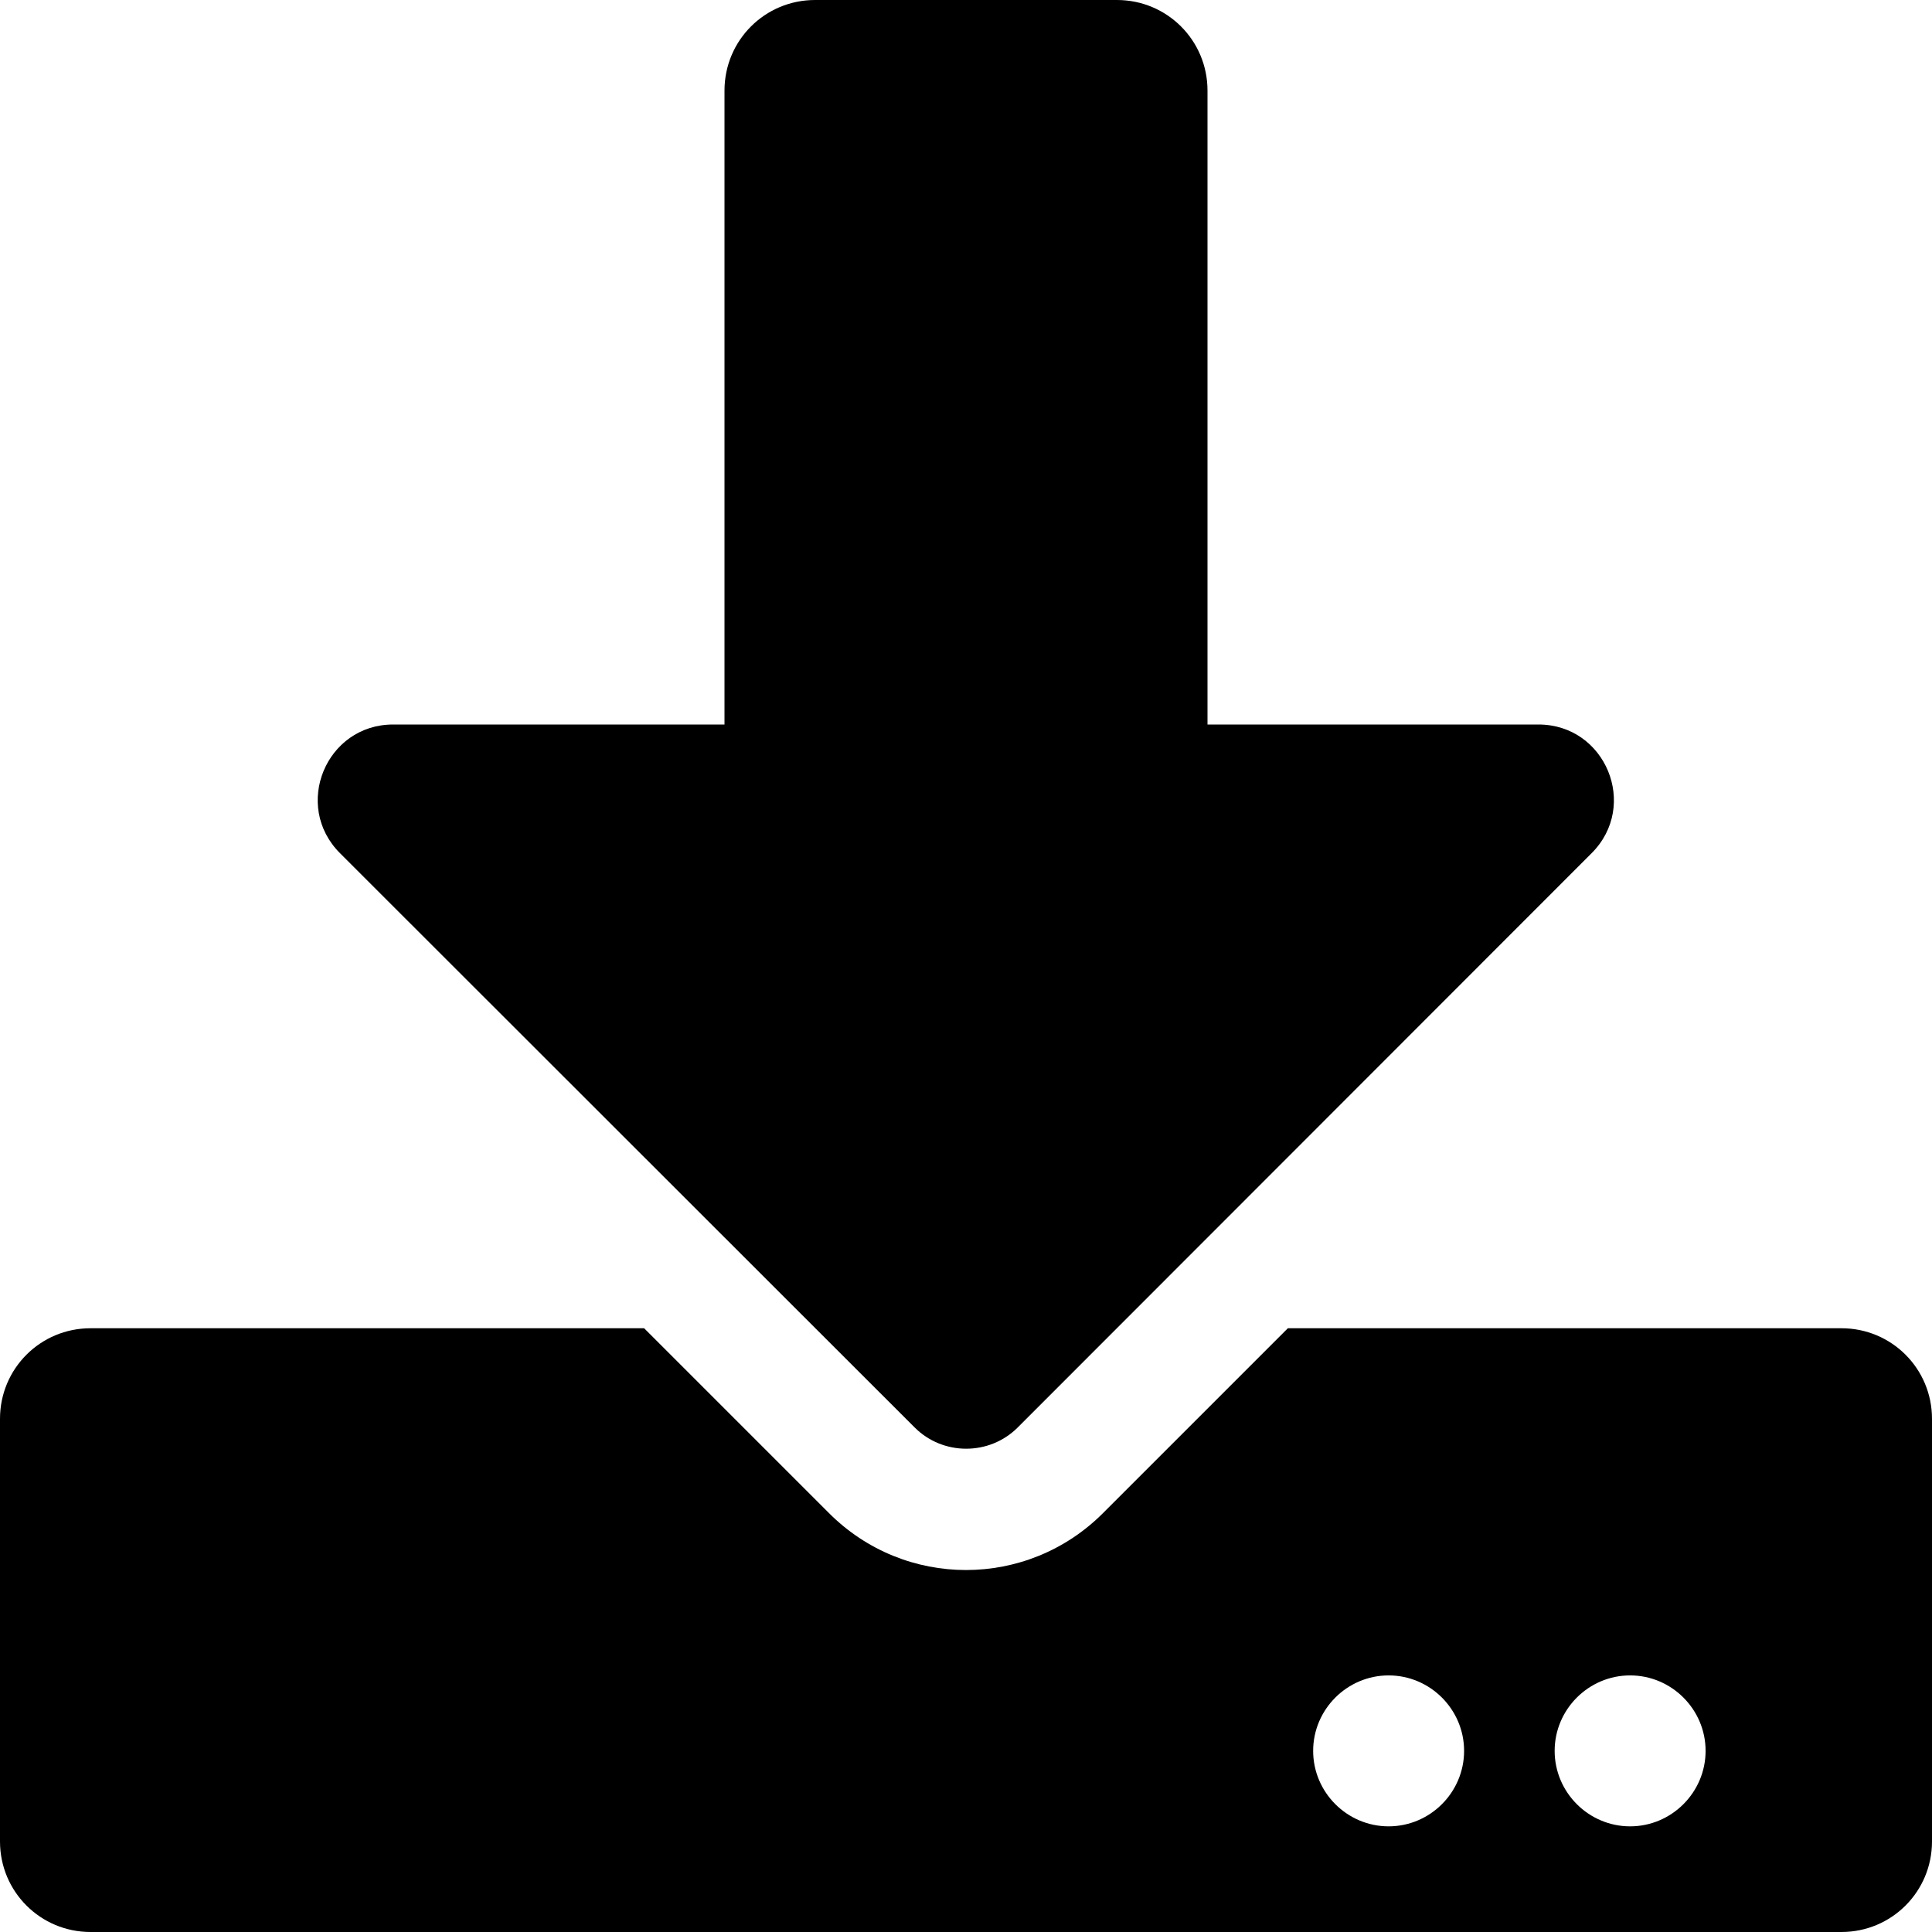
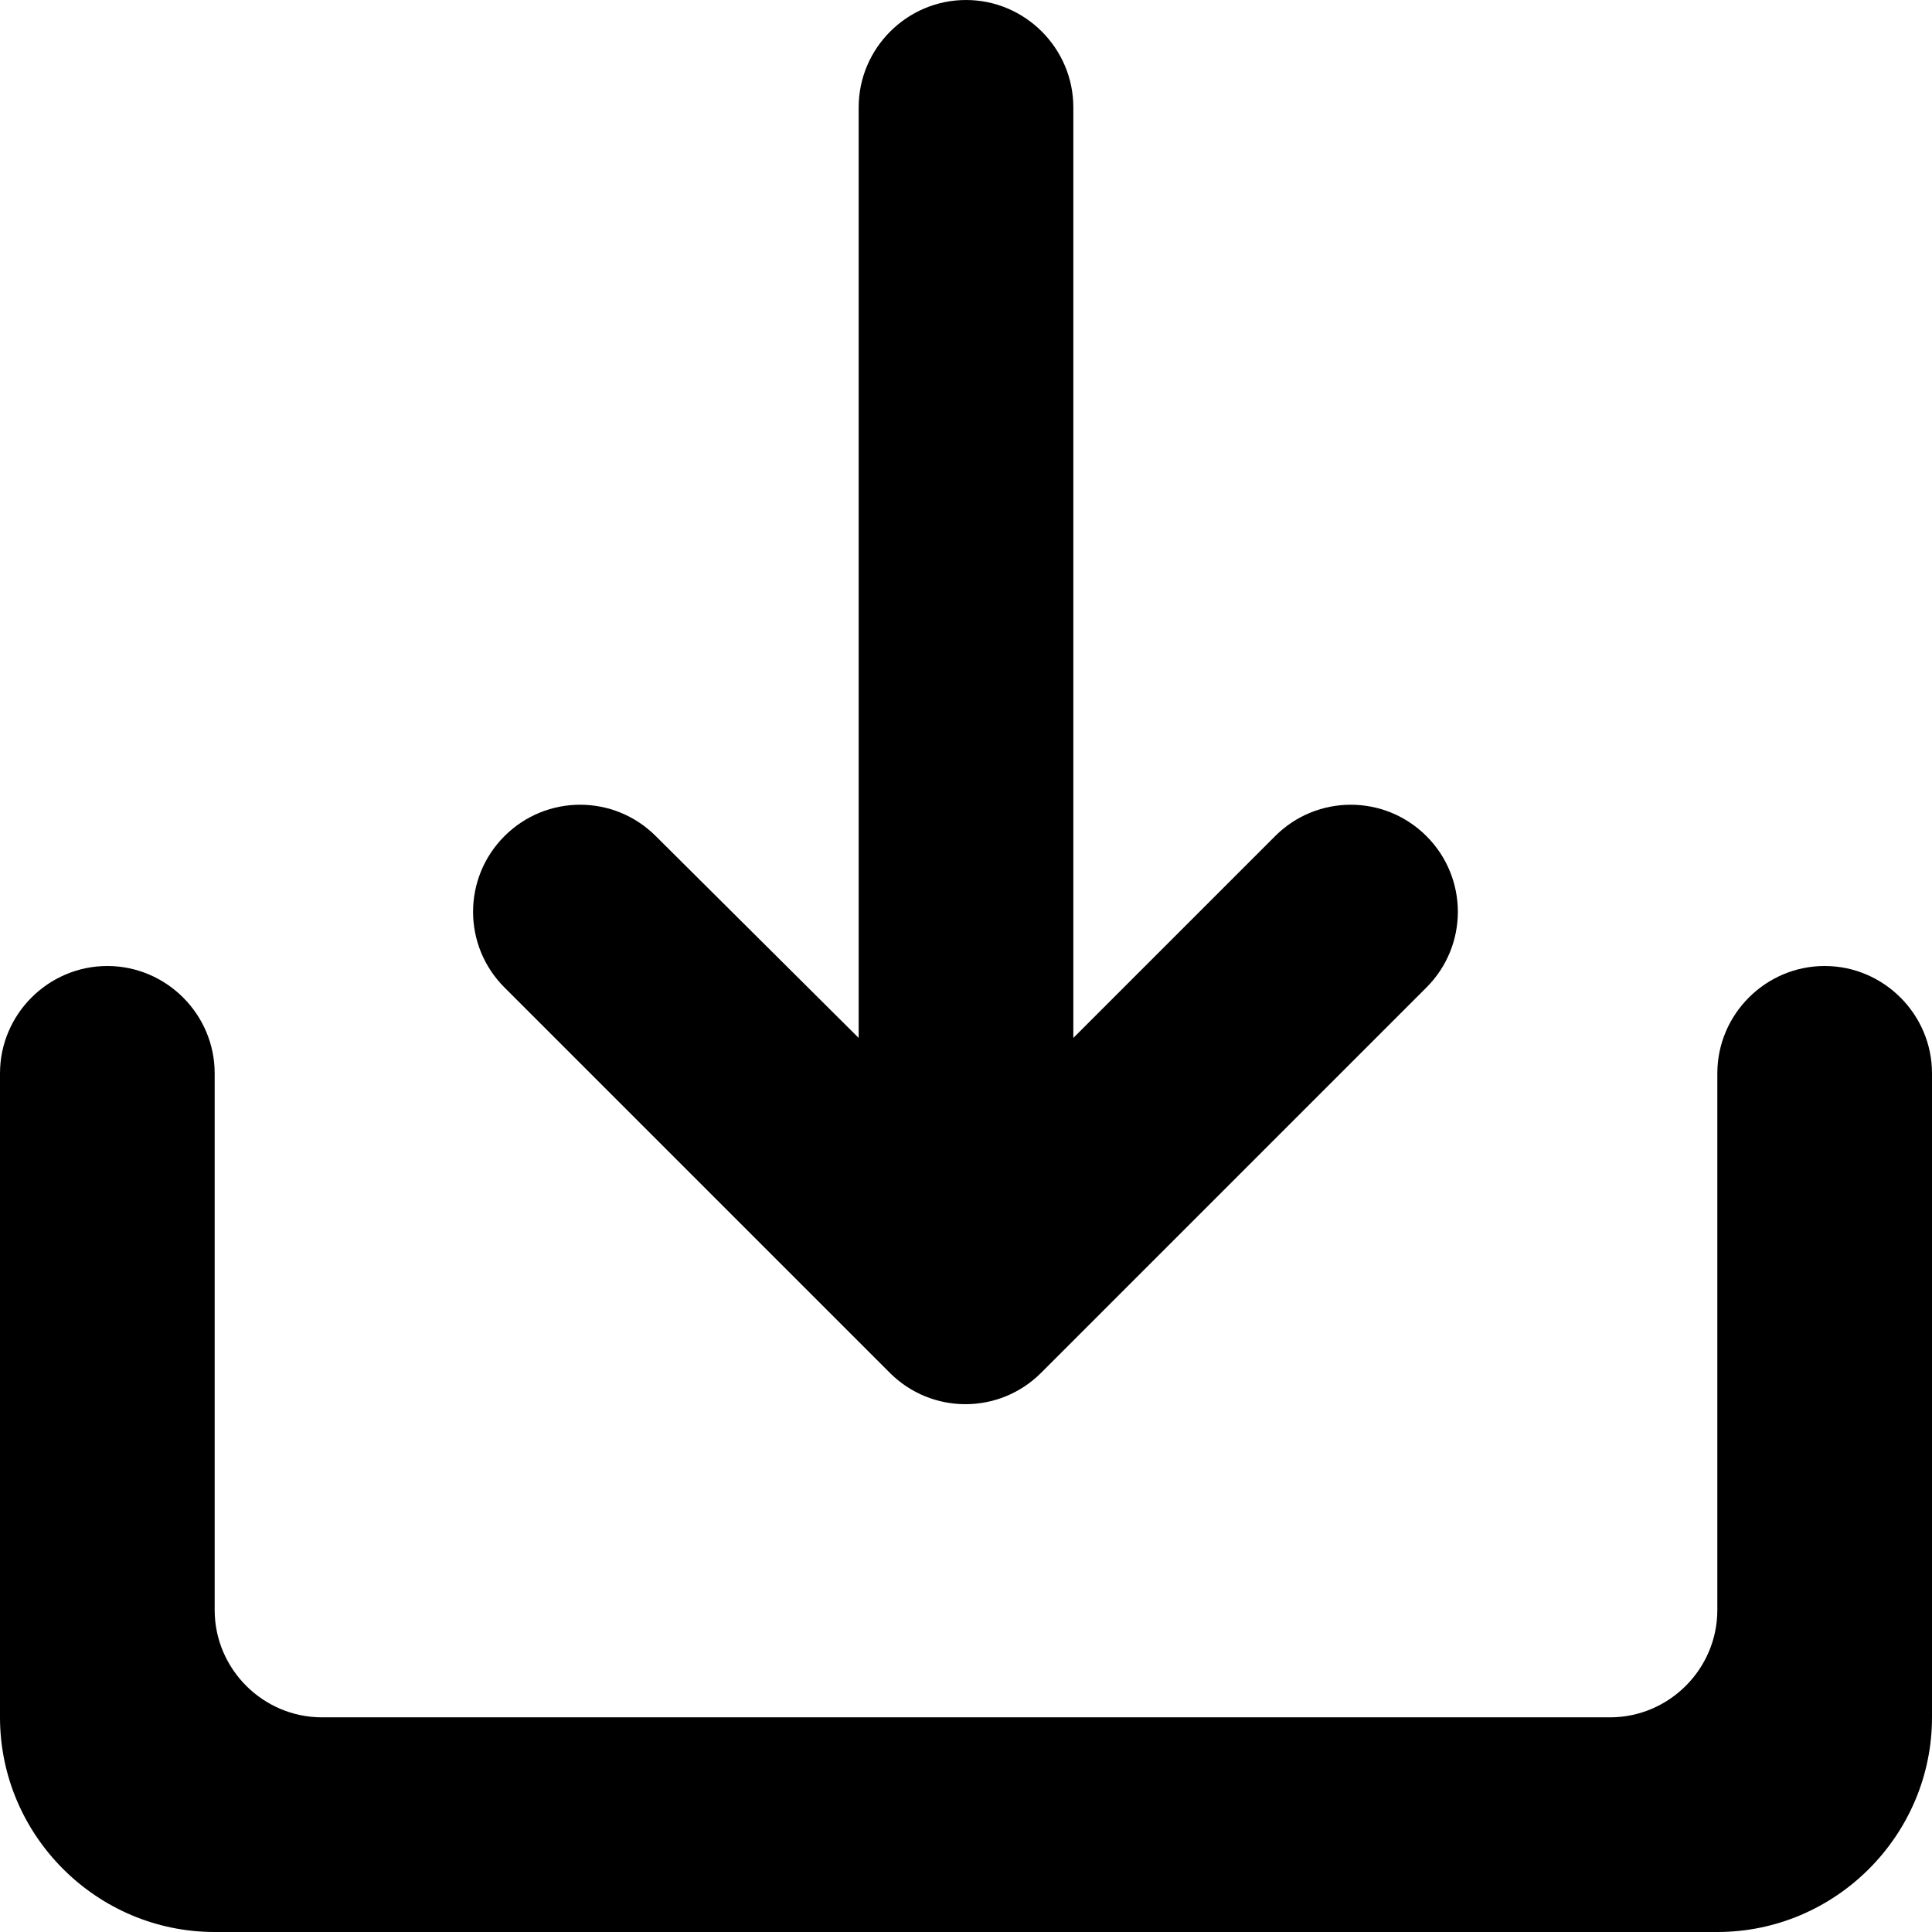
- <svg xmlns="http://www.w3.org/2000/svg" aria-hidden="true" focusable="false" role="img" viewBox="0 0 512 512">
-   <path fill="currentColor" d="M216 0h80c13.3 0 24 10.7 24 24v168h87.7c17.8 0 26.7 21.5 14.1 34.1L269.7 378.3c-7.5 7.5-19.8 7.5-27.3 0L90.1 226.1c-12.6-12.6-3.7-34.1 14.1-34.1H192V24c0-13.3 10.7-24 24-24zm296 376v112c0 13.3-10.7 24-24 24H24c-13.3 0-24-10.7-24-24V376c0-13.3 10.7-24 24-24h146.7l49 49c20.1 20.1 52.5 20.1 72.6 0l49-49H488c13.3 0 24 10.7 24 24zm-124 88c0-11-9-20-20-20s-20 9-20 20 9 20 20 20 20-9 20-20zm64 0c0-11-9-20-20-20s-20 9-20 20 9 20 20 20 20-9 20-20z">
-     </path>
+ <svg xmlns="http://www.w3.org/2000/svg" viewBox="0 0 18 18">
+   <path d="M16 10V15C16 15.55 15.55 16 15 16H3C2.45 16 2 15.55 2 15V10C2 9.45 1.55 9 1 9C0.45 9 0 9.45 0 10V16C0 17.1 0.9 18 2 18H16C17.1 18 18 17.1 18 16V10C18 9.45 17.55 9 17 9C16.45 9 16 9.45 16 10ZM10 9.67L11.88 7.79C12.27 7.4 12.9 7.4 13.29 7.79C13.68 8.18 13.68 8.81 13.29 9.2L9.7 12.79C9.31 13.18 8.68 13.18 8.29 12.79L4.7 9.2C4.31 8.81 4.31 8.18 4.7 7.79C5.09 7.4 5.72 7.4 6.11 7.79L8 9.67V1C8 0.45 8.45 0 9 0C9.55 0 10 0.45 10 1V9.67Z" />
</svg>
